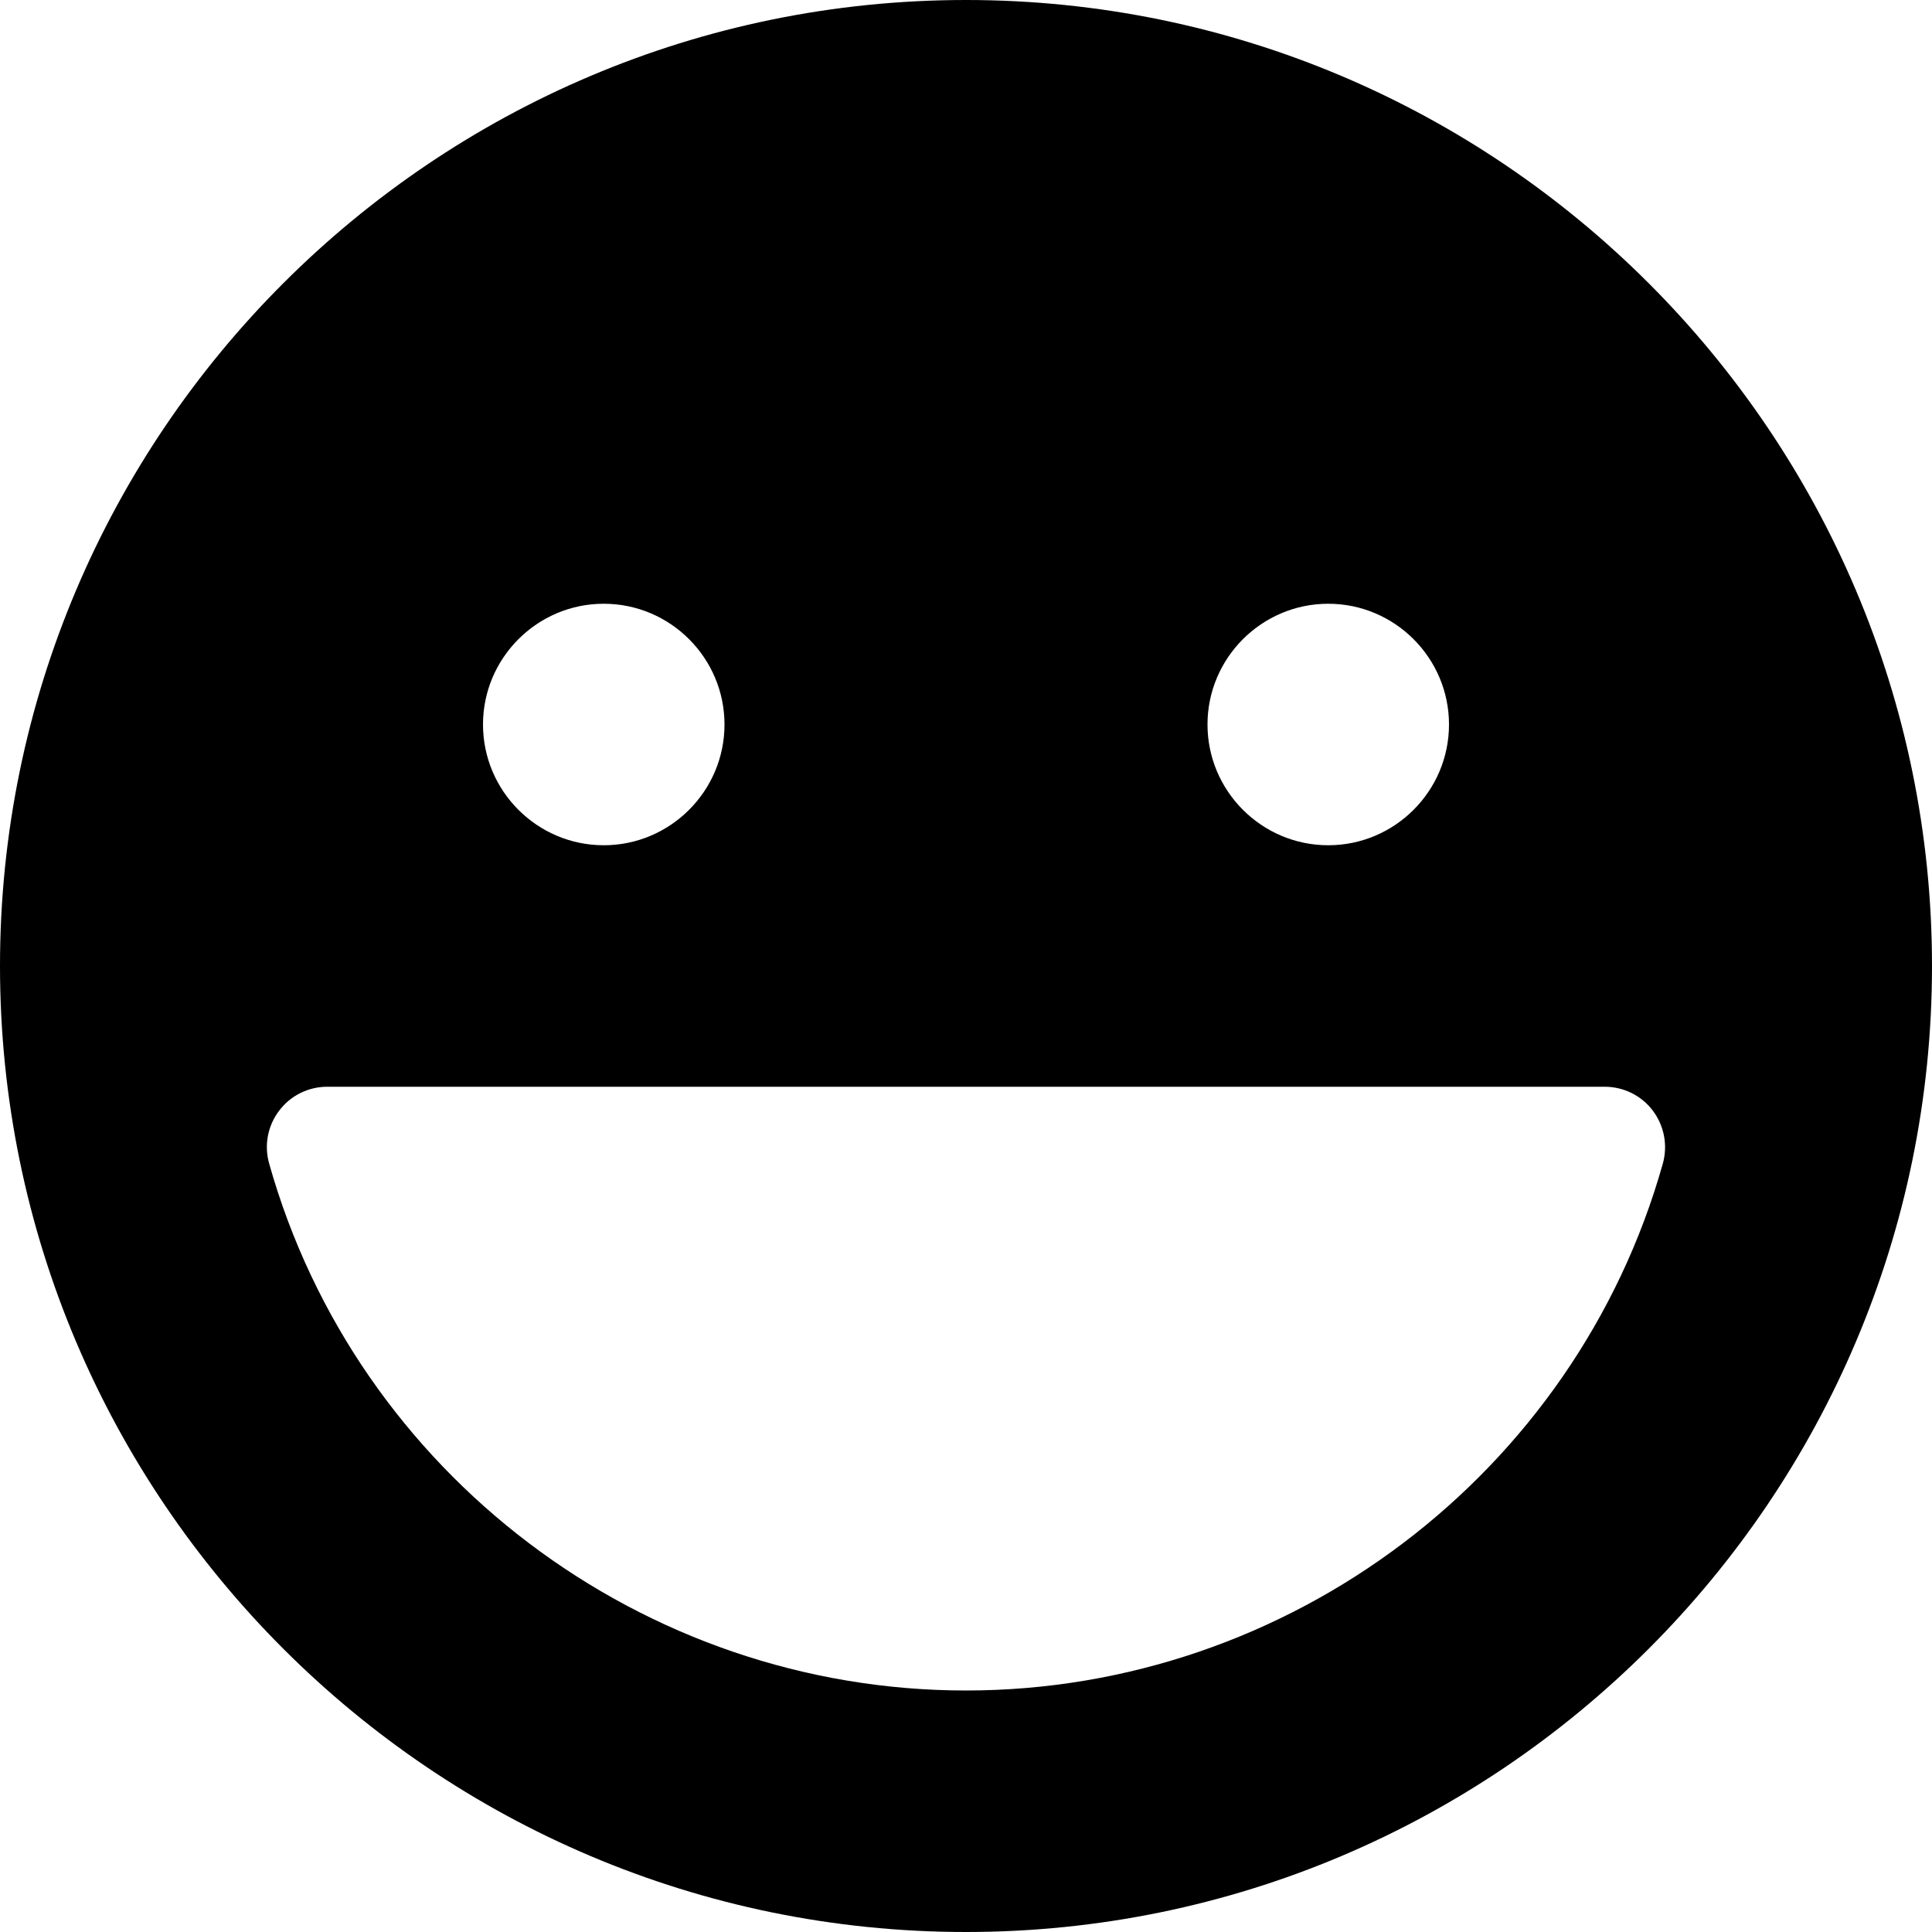
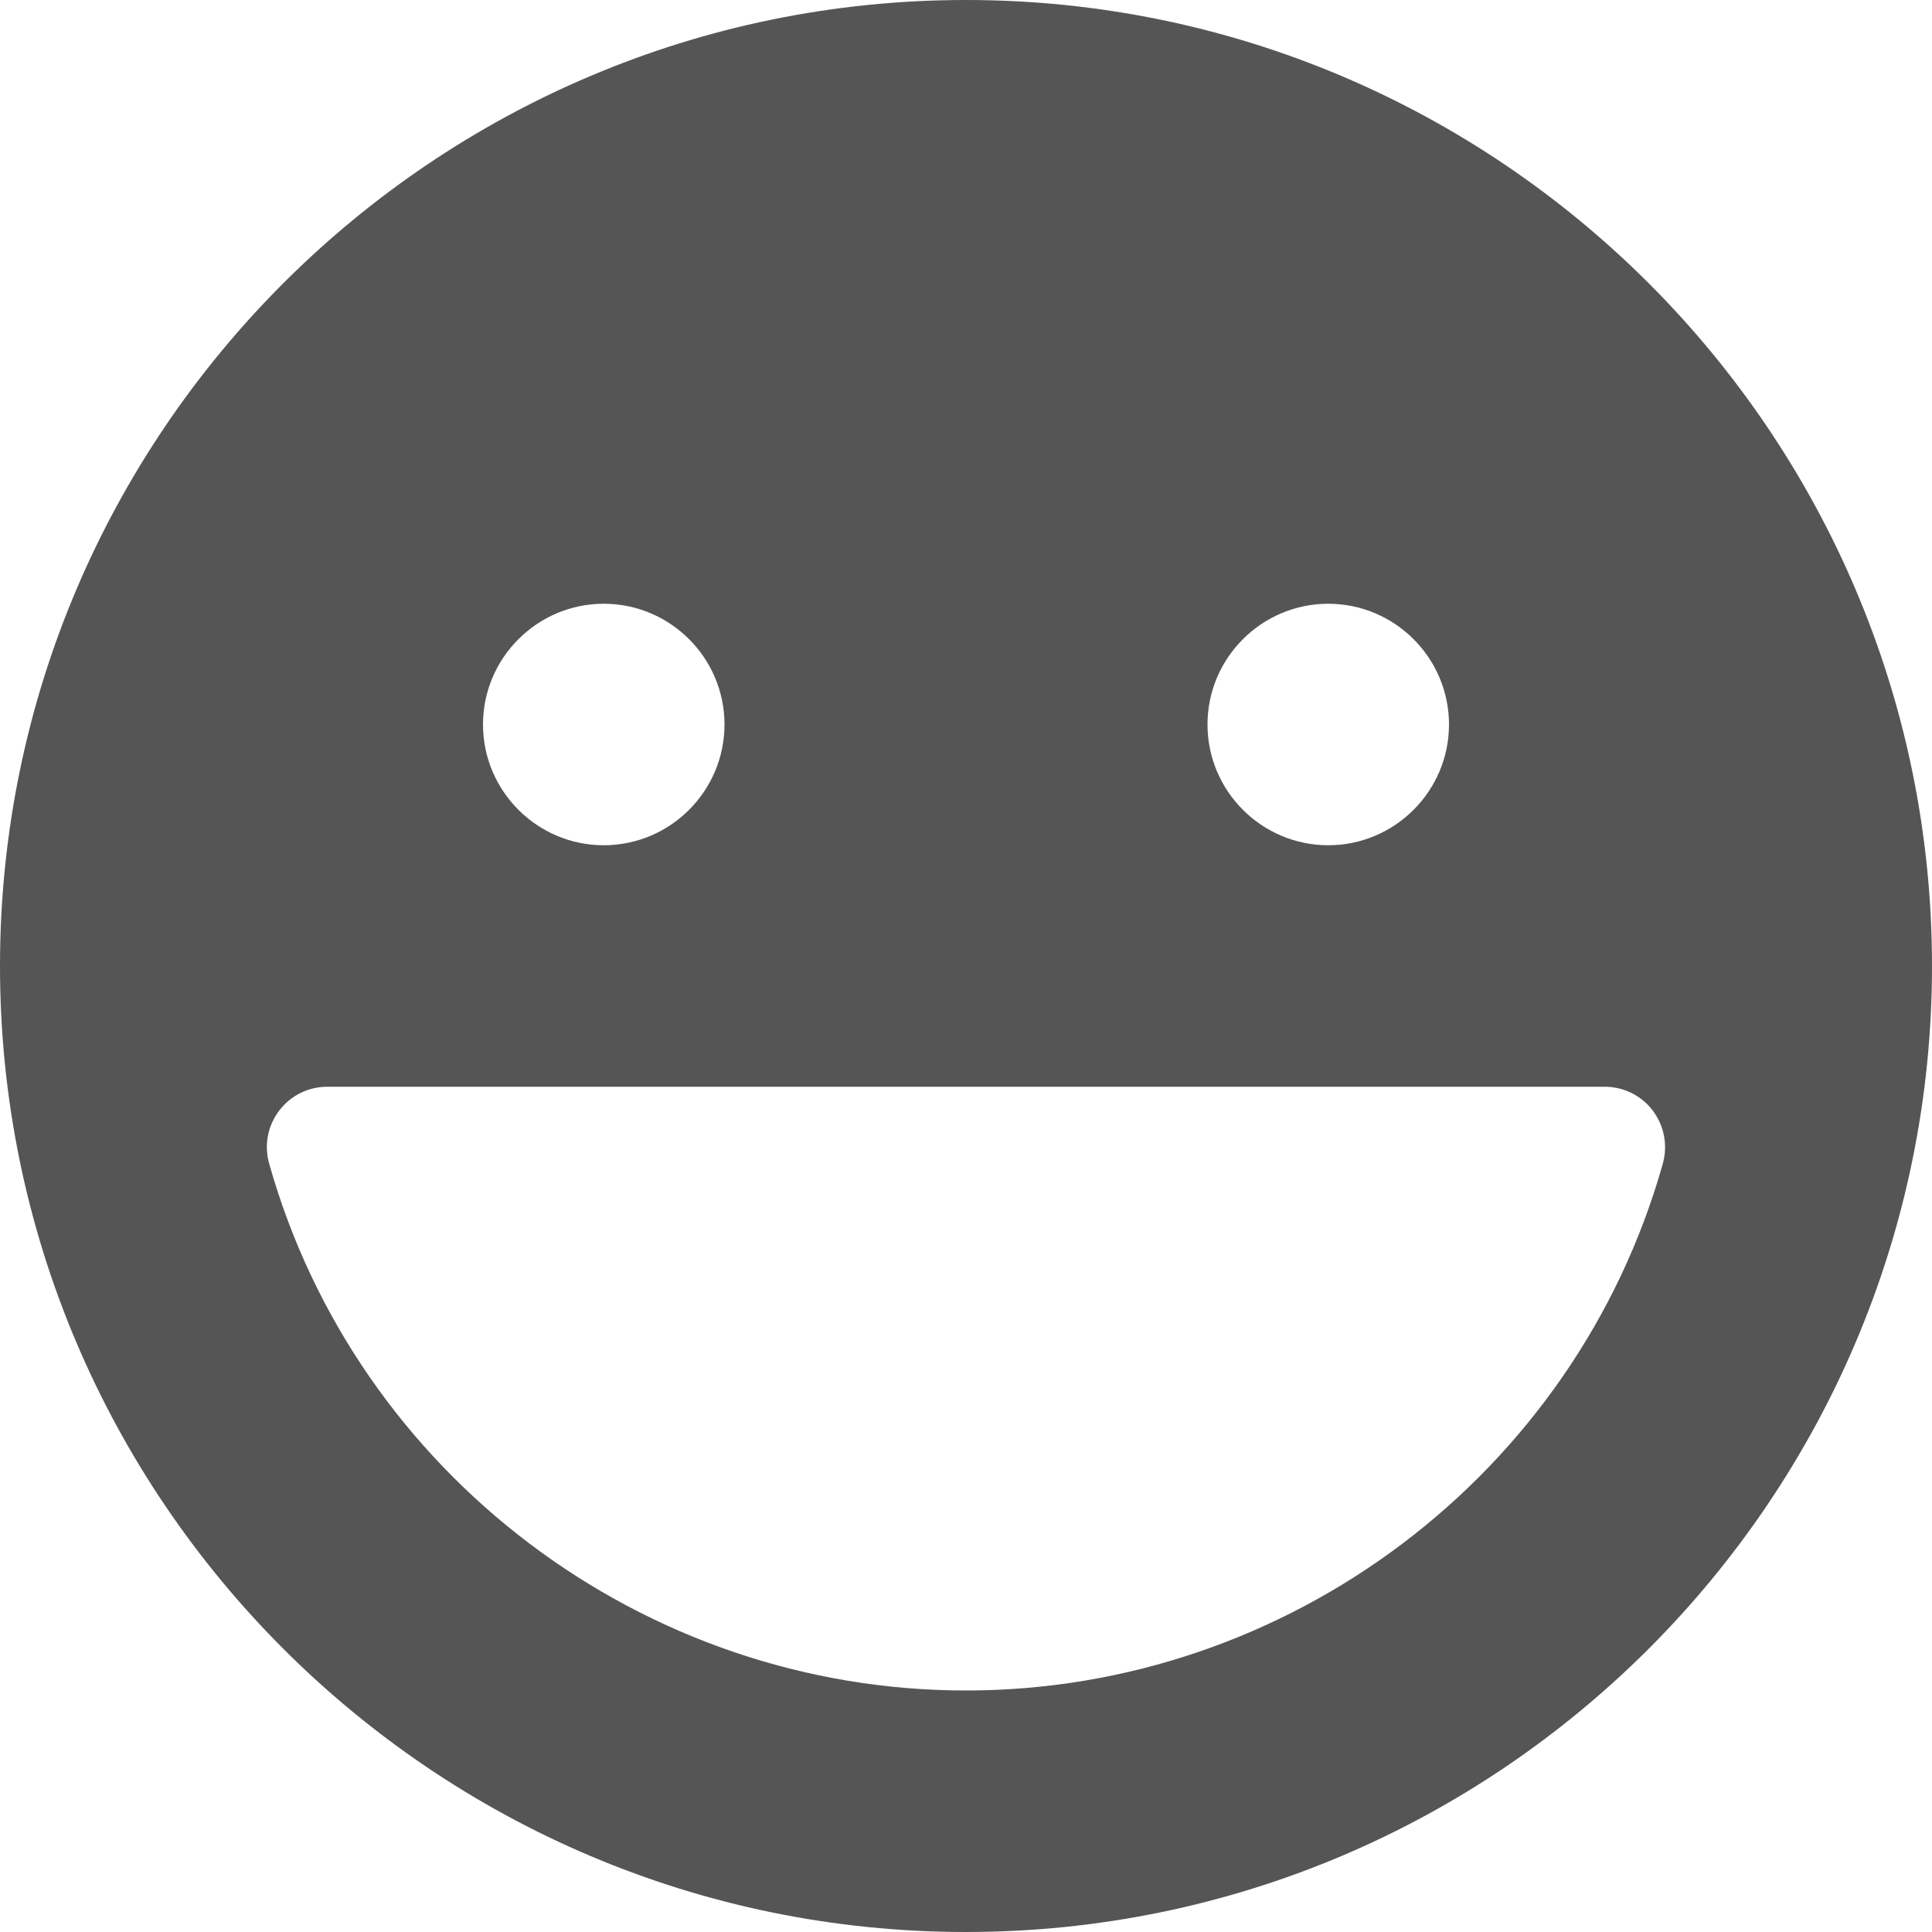
<svg xmlns="http://www.w3.org/2000/svg" version="1.1" id="Capa_1" x="0px" y="0px" viewBox="0 0 512 512" style="enable-background:new 0 0 512 512;" xml:space="preserve">
  <g>
    <g>
-       <path d="M256,0C114.848,0,0,114.848,0,256s114.848,256,256,256s256-114.848,256-256S397.152,0,256,0z M352,160    c17.632,0,32,14.368,32,32s-14.368,32-32,32c-17.632,0-32-14.368-32-32S334.368,160,352,160z M160,160c17.632,0,32,14.368,32,32    s-14.368,32-32,32s-32-14.368-32-32S142.368,160,160,160z M256,448c-85.6,0-161.536-57.44-184.672-139.648    c-1.376-4.864-0.384-10.016,2.656-14.016c3.008-4,7.712-6.336,12.736-6.336h338.56c4.992,0,9.728,2.336,12.736,6.336    s4,9.152,2.656,14.016C417.536,390.56,341.6,448,256,448z" />
+       <path style="fill:#555;" d="M256,0C114.848,0,0,114.848,0,256s114.848,256,256,256s256-114.848,256-256S397.152,0,256,0z M352,160    c17.632,0,32,14.368,32,32s-14.368,32-32,32c-17.632,0-32-14.368-32-32S334.368,160,352,160z M160,160c17.632,0,32,14.368,32,32    s-14.368,32-32,32s-32-14.368-32-32S142.368,160,160,160z M256,448c-85.6,0-161.536-57.44-184.672-139.648    c-1.376-4.864-0.384-10.016,2.656-14.016c3.008-4,7.712-6.336,12.736-6.336h338.56c4.992,0,9.728,2.336,12.736,6.336    s4,9.152,2.656,14.016C417.536,390.56,341.6,448,256,448z" />
    </g>
  </g>
  <g>
</g>
  <g>
</g>
  <g>
</g>
  <g>
</g>
  <g>
</g>
  <g>
</g>
  <g>
</g>
  <g>
</g>
  <g>
</g>
  <g>
</g>
  <g>
</g>
  <g>
</g>
  <g>
</g>
  <g>
</g>
  <g>
</g>
</svg>
